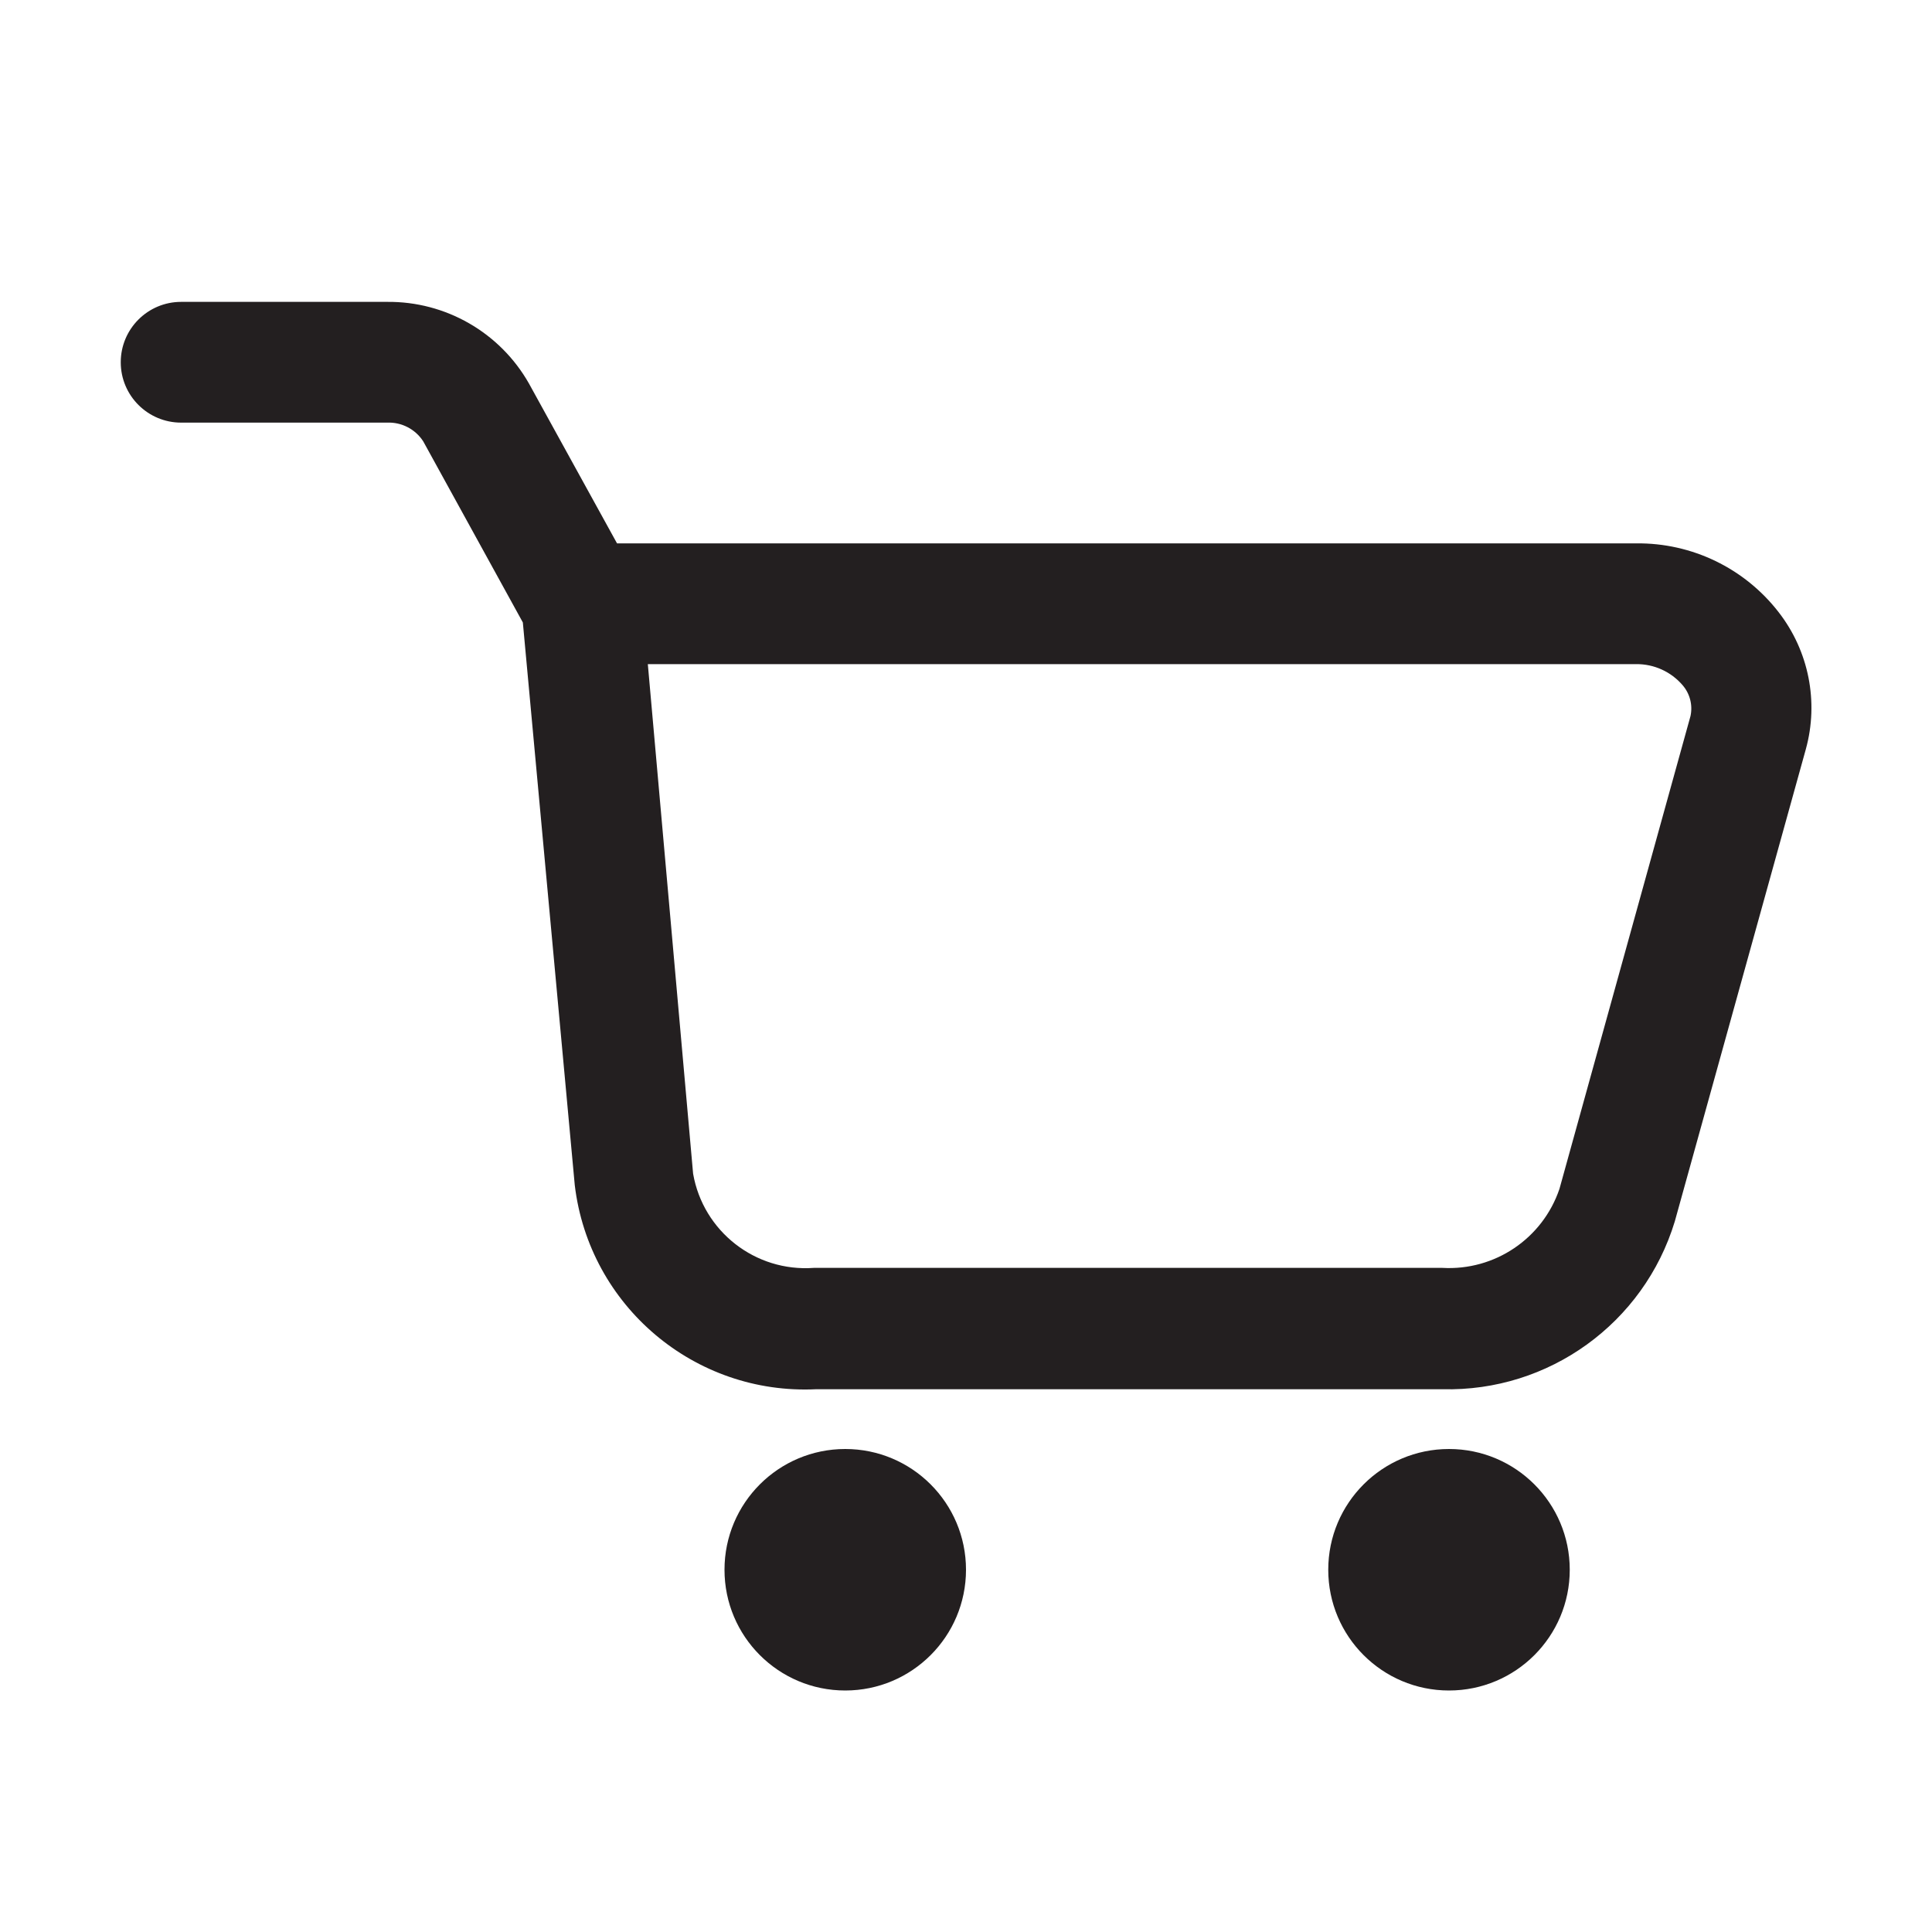
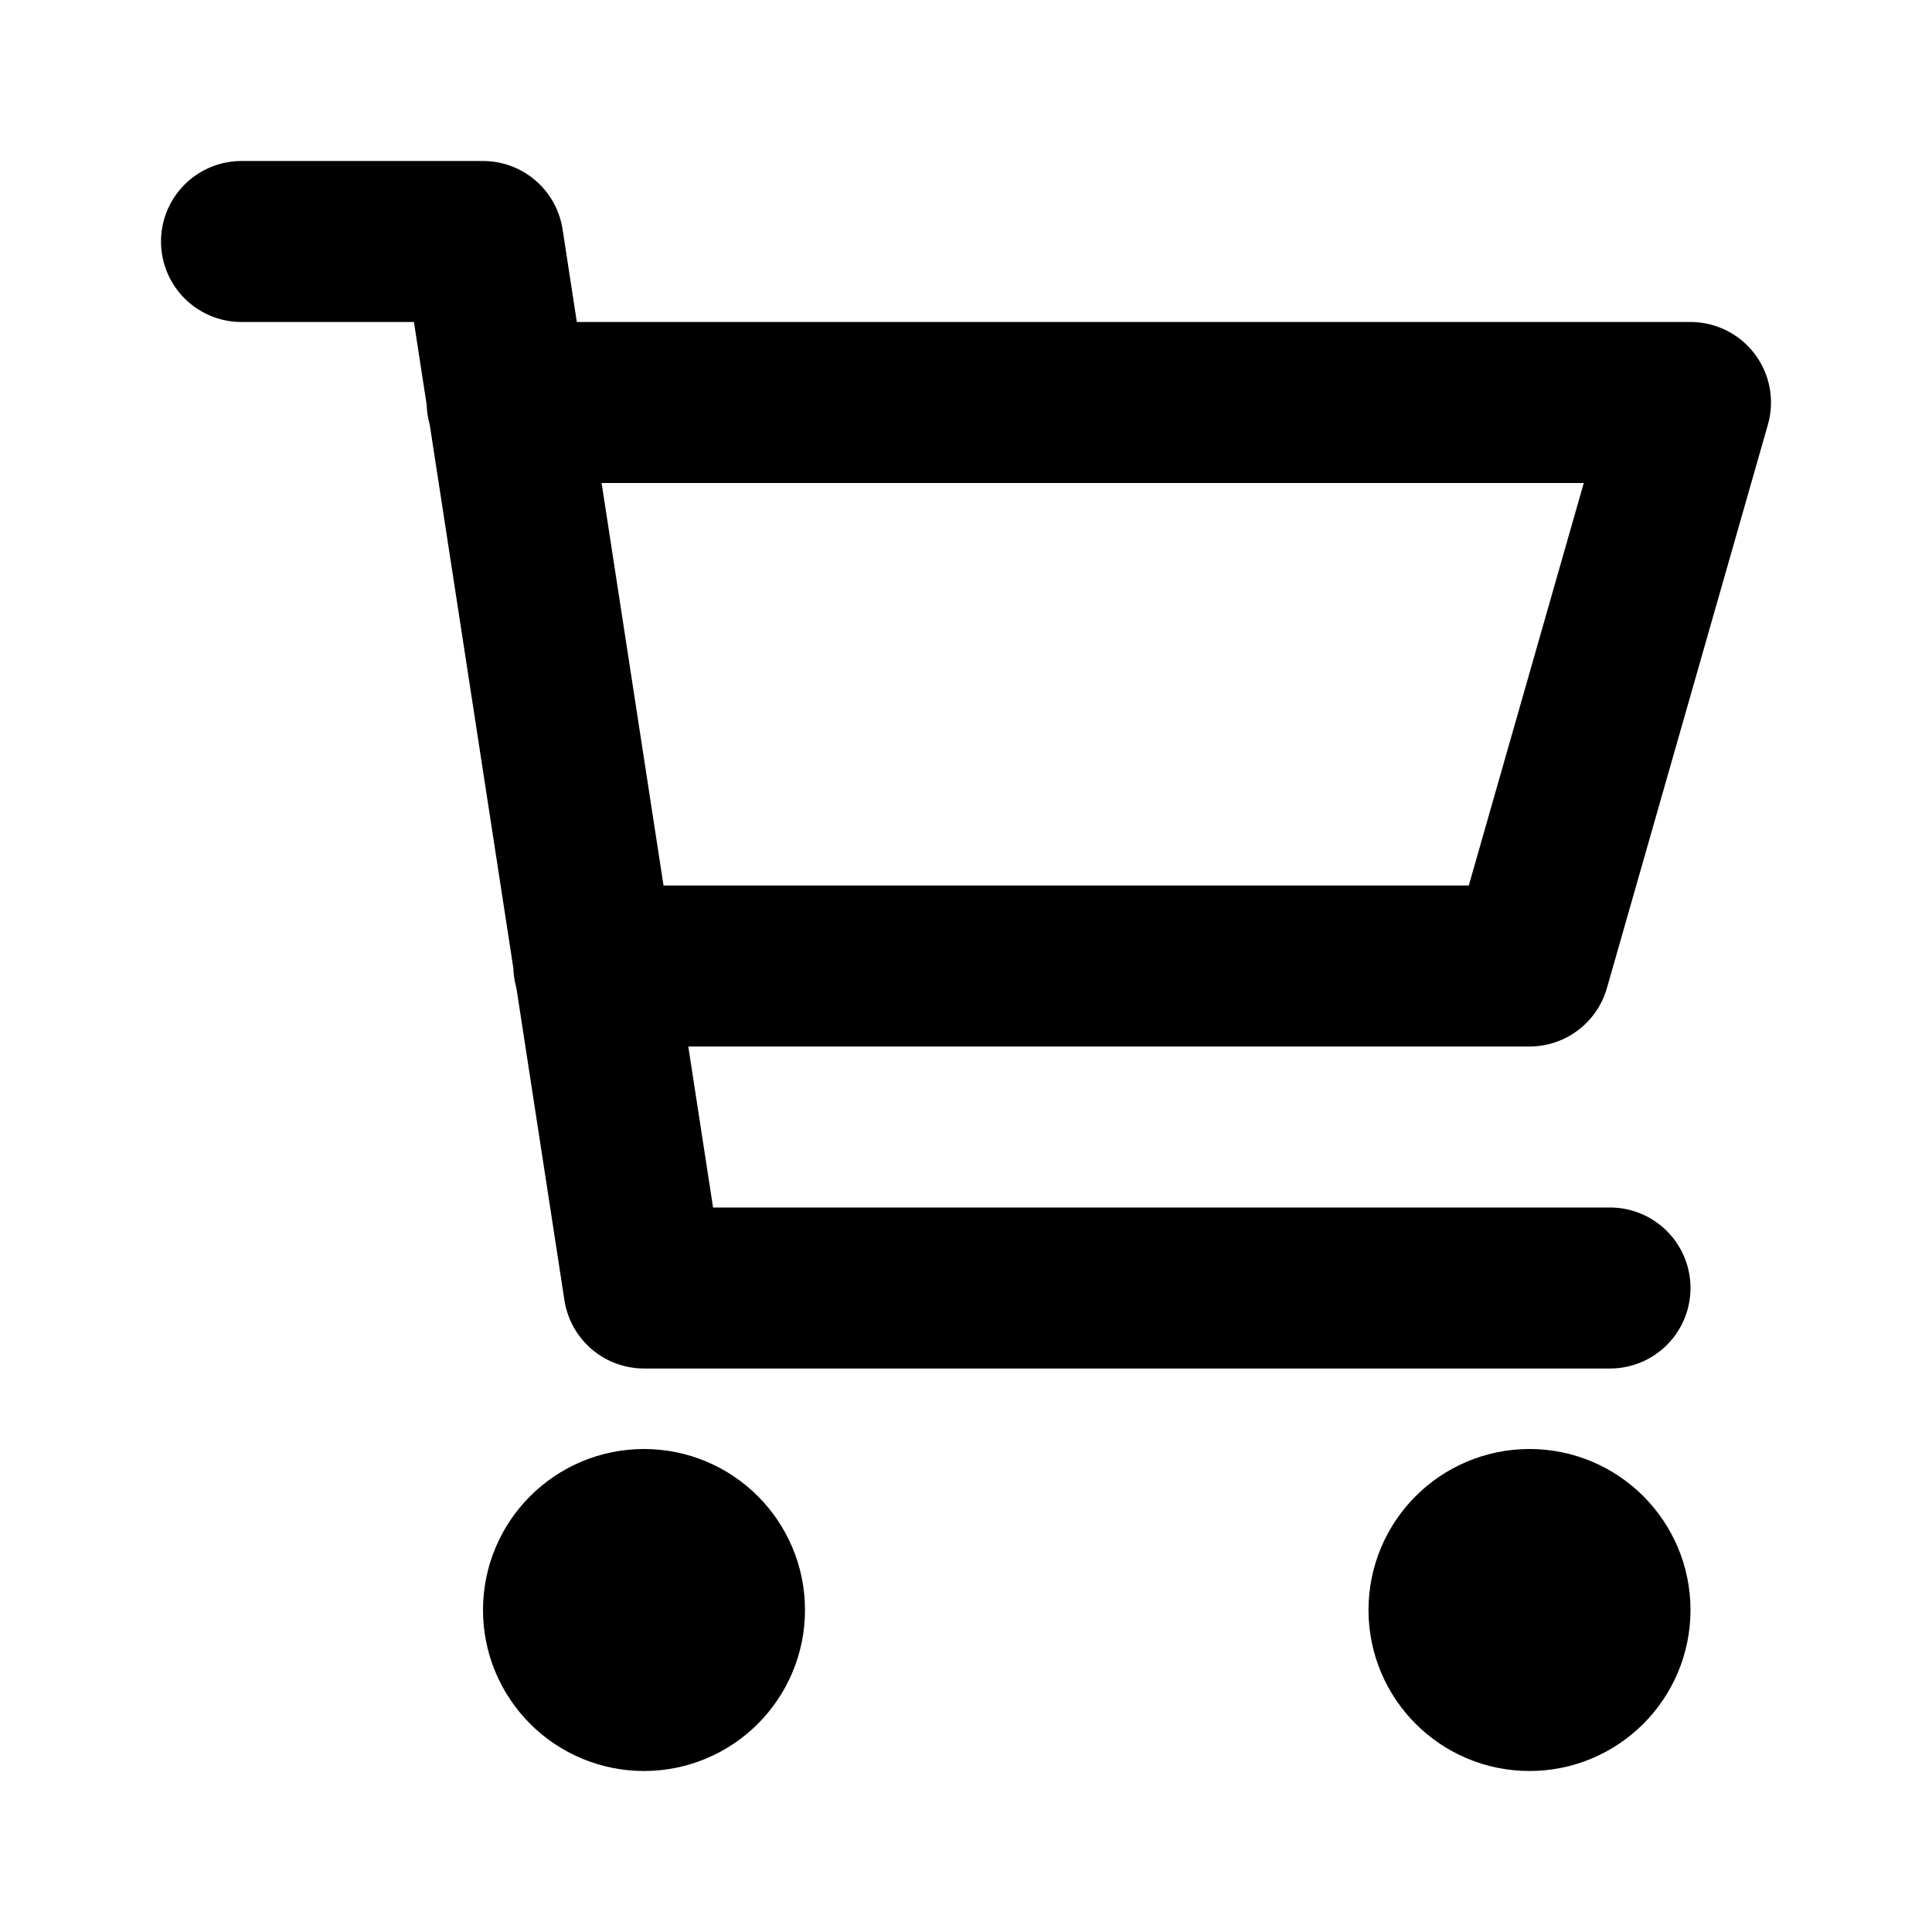
- <svg xmlns="http://www.w3.org/2000/svg" viewBox="0 0 32 32">
-   <defs>
-     <style>.cls-1{fill:#231f20;}</style>
-   </defs>
-   <g id="cart">
-     <path class="cls-1" d="M29.46,10.14A2.94,2.94,0,0,0,27.1,9H10.22L8.76,6.35A2.67,2.67,0,0,0,6.41,5H3A1,1,0,0,0,3,7H6.41a.68.68,0,0,1,.6.31l1.65,3,.86,9.32a3.84,3.84,0,0,0,4,3.38H23.89a3.92,3.92,0,0,0,3.85-2.78l2.17-7.82A2.58,2.58,0,0,0,29.46,10.14ZM28,11.86l-2.17,7.83A1.93,1.93,0,0,1,23.89,21H13.48a1.89,1.89,0,0,1-2-1.56L10.73,11H27.1a1,1,0,0,1,.77.35A.59.59,0,0,1,28,11.86Z" />
-     <circle class="cls-1" cx="14" cy="26" r="2" />
-     <circle class="cls-1" cx="24" cy="26" r="2" />
-   </g>
+ <svg xmlns="http://www.w3.org/2000/svg" width="800px" height="800px" viewBox="0 0 24 24" fill="none">
+   <path d="M6.3 5H21L19 12H7.377M20 16H8L6 3H3M9 20C9 20.552 8.552 21 8 21C7.448 21 7 20.552 7 20C7 19.448 7.448 19 8 19C8.552 19 9 19.448 9 20ZM20 20C20 20.552 19.552 21 19 21C18.448 21 18 20.552 18 20C18 19.448 18.448 19 19 19C19.552 19 20 19.448 20 20Z" stroke="#000000" stroke-width="2" stroke-linecap="round" stroke-linejoin="round" />
</svg>
